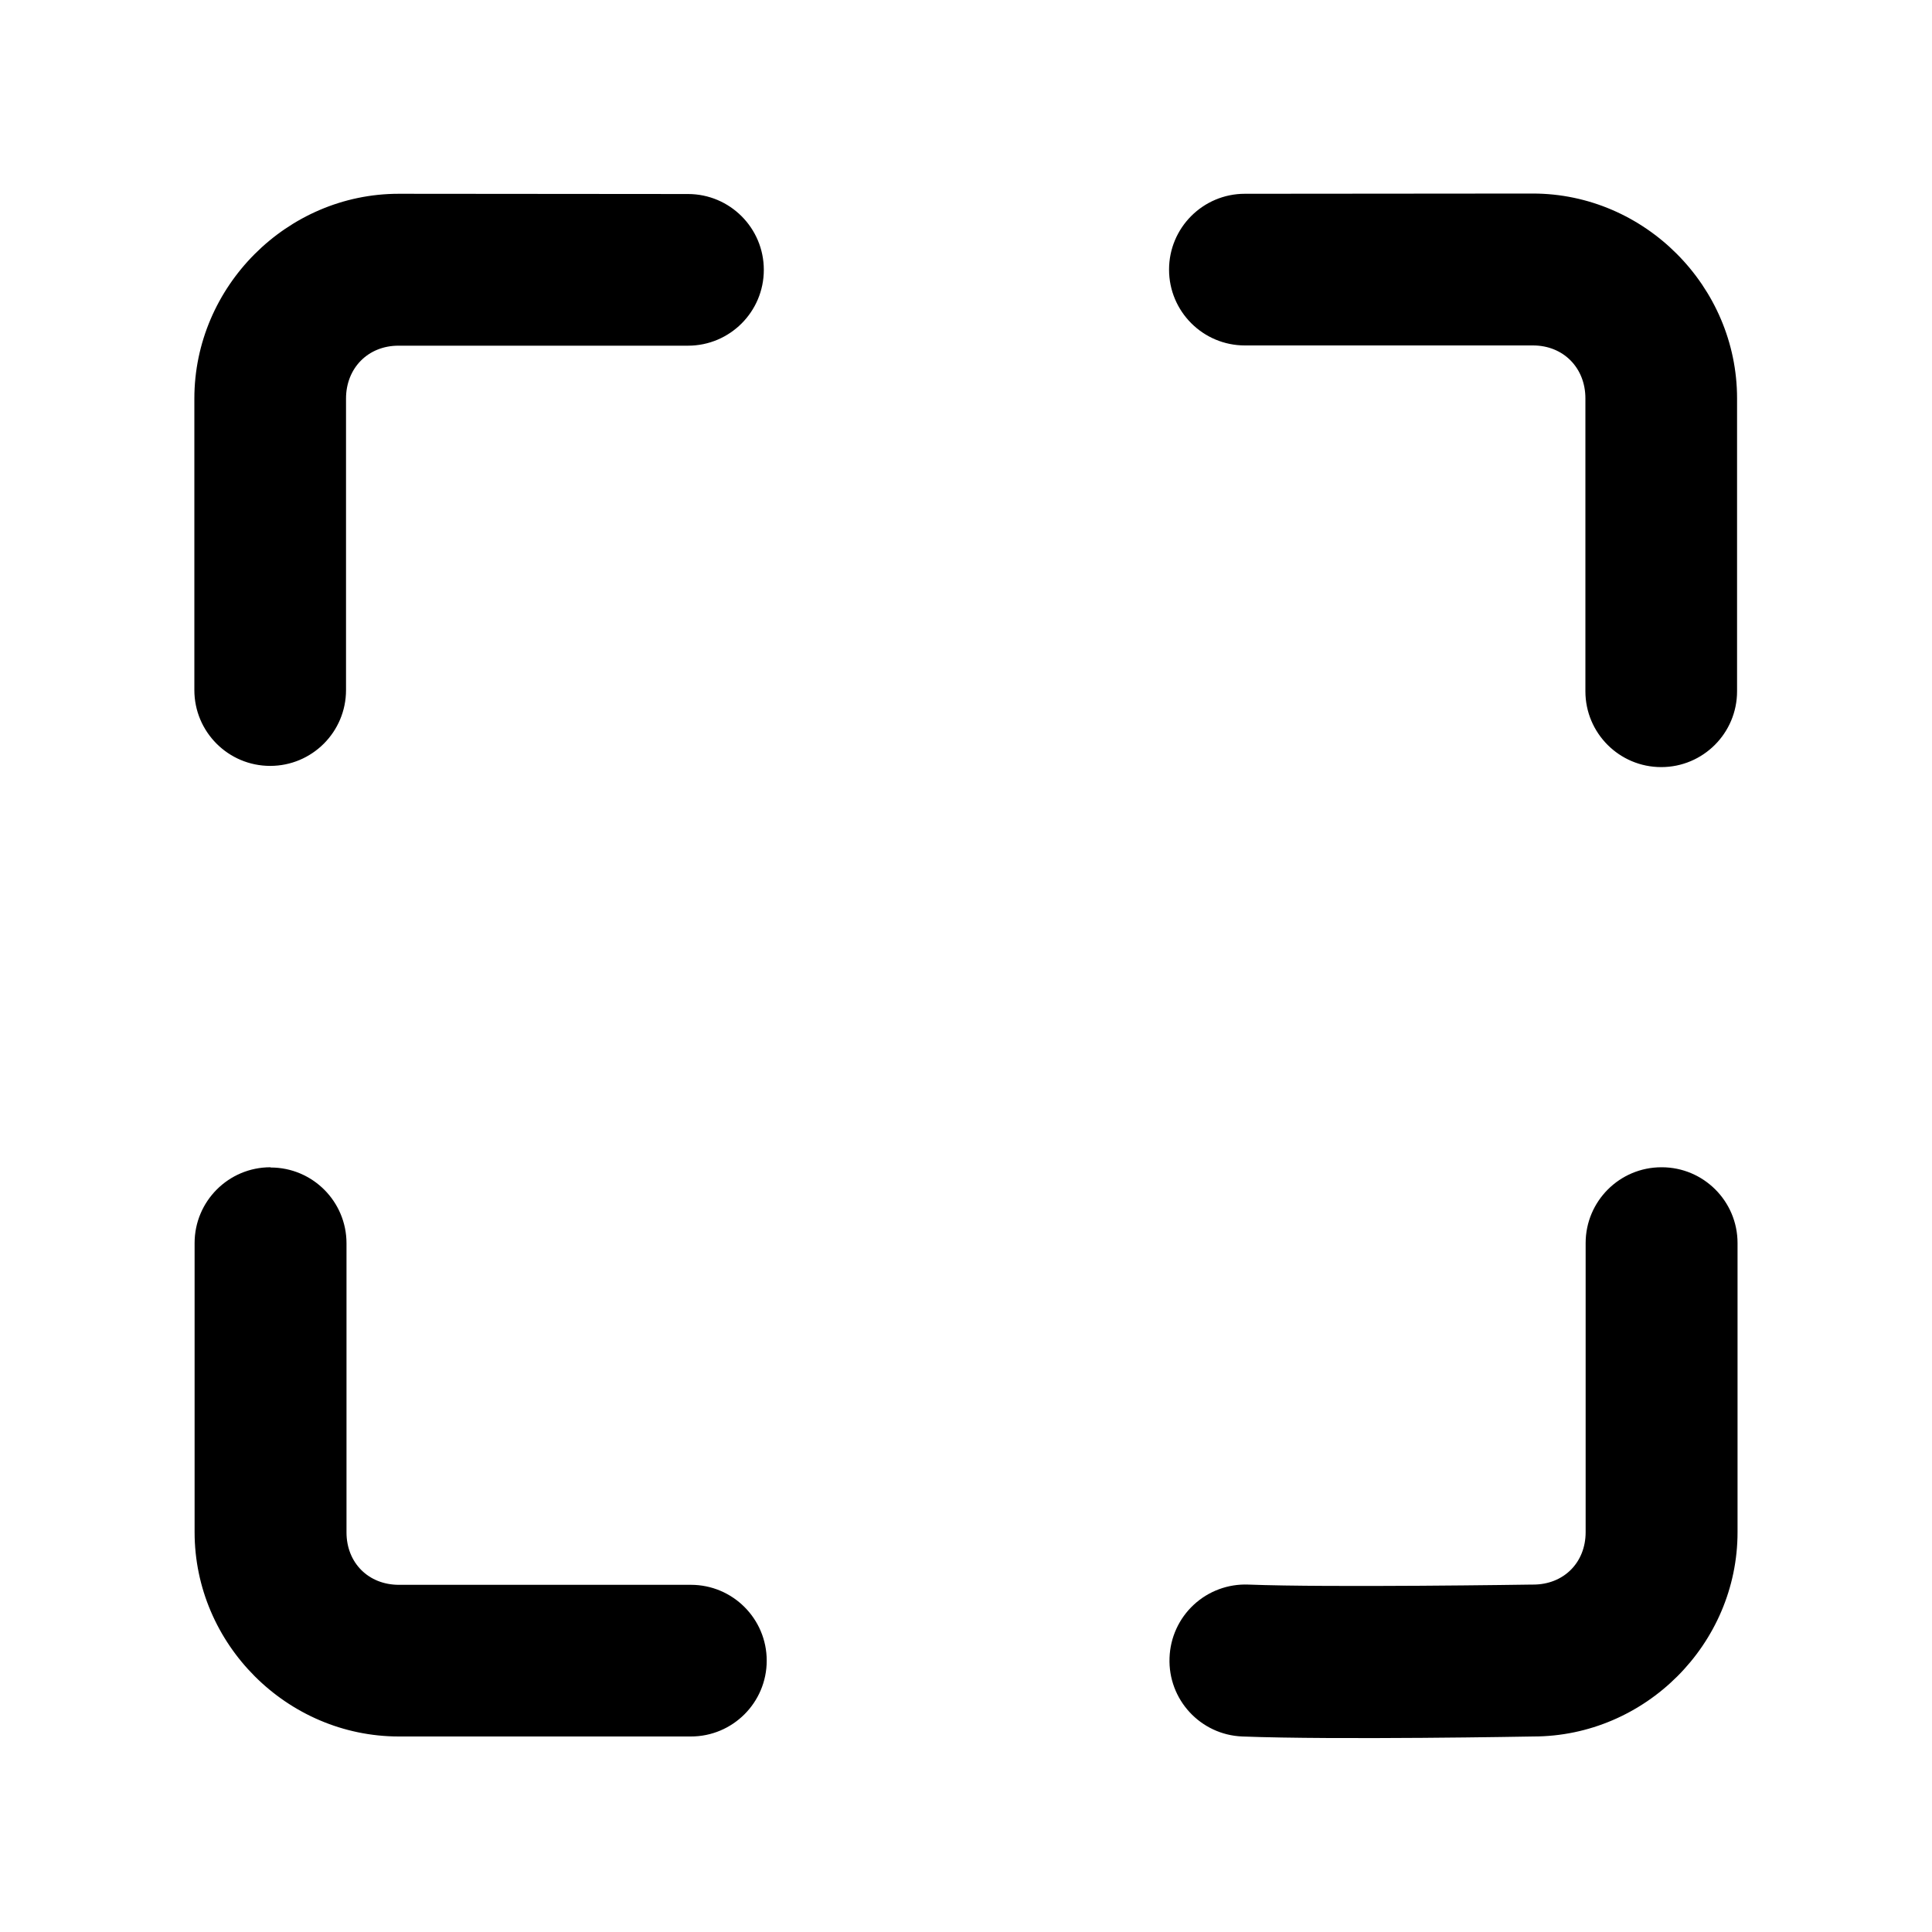
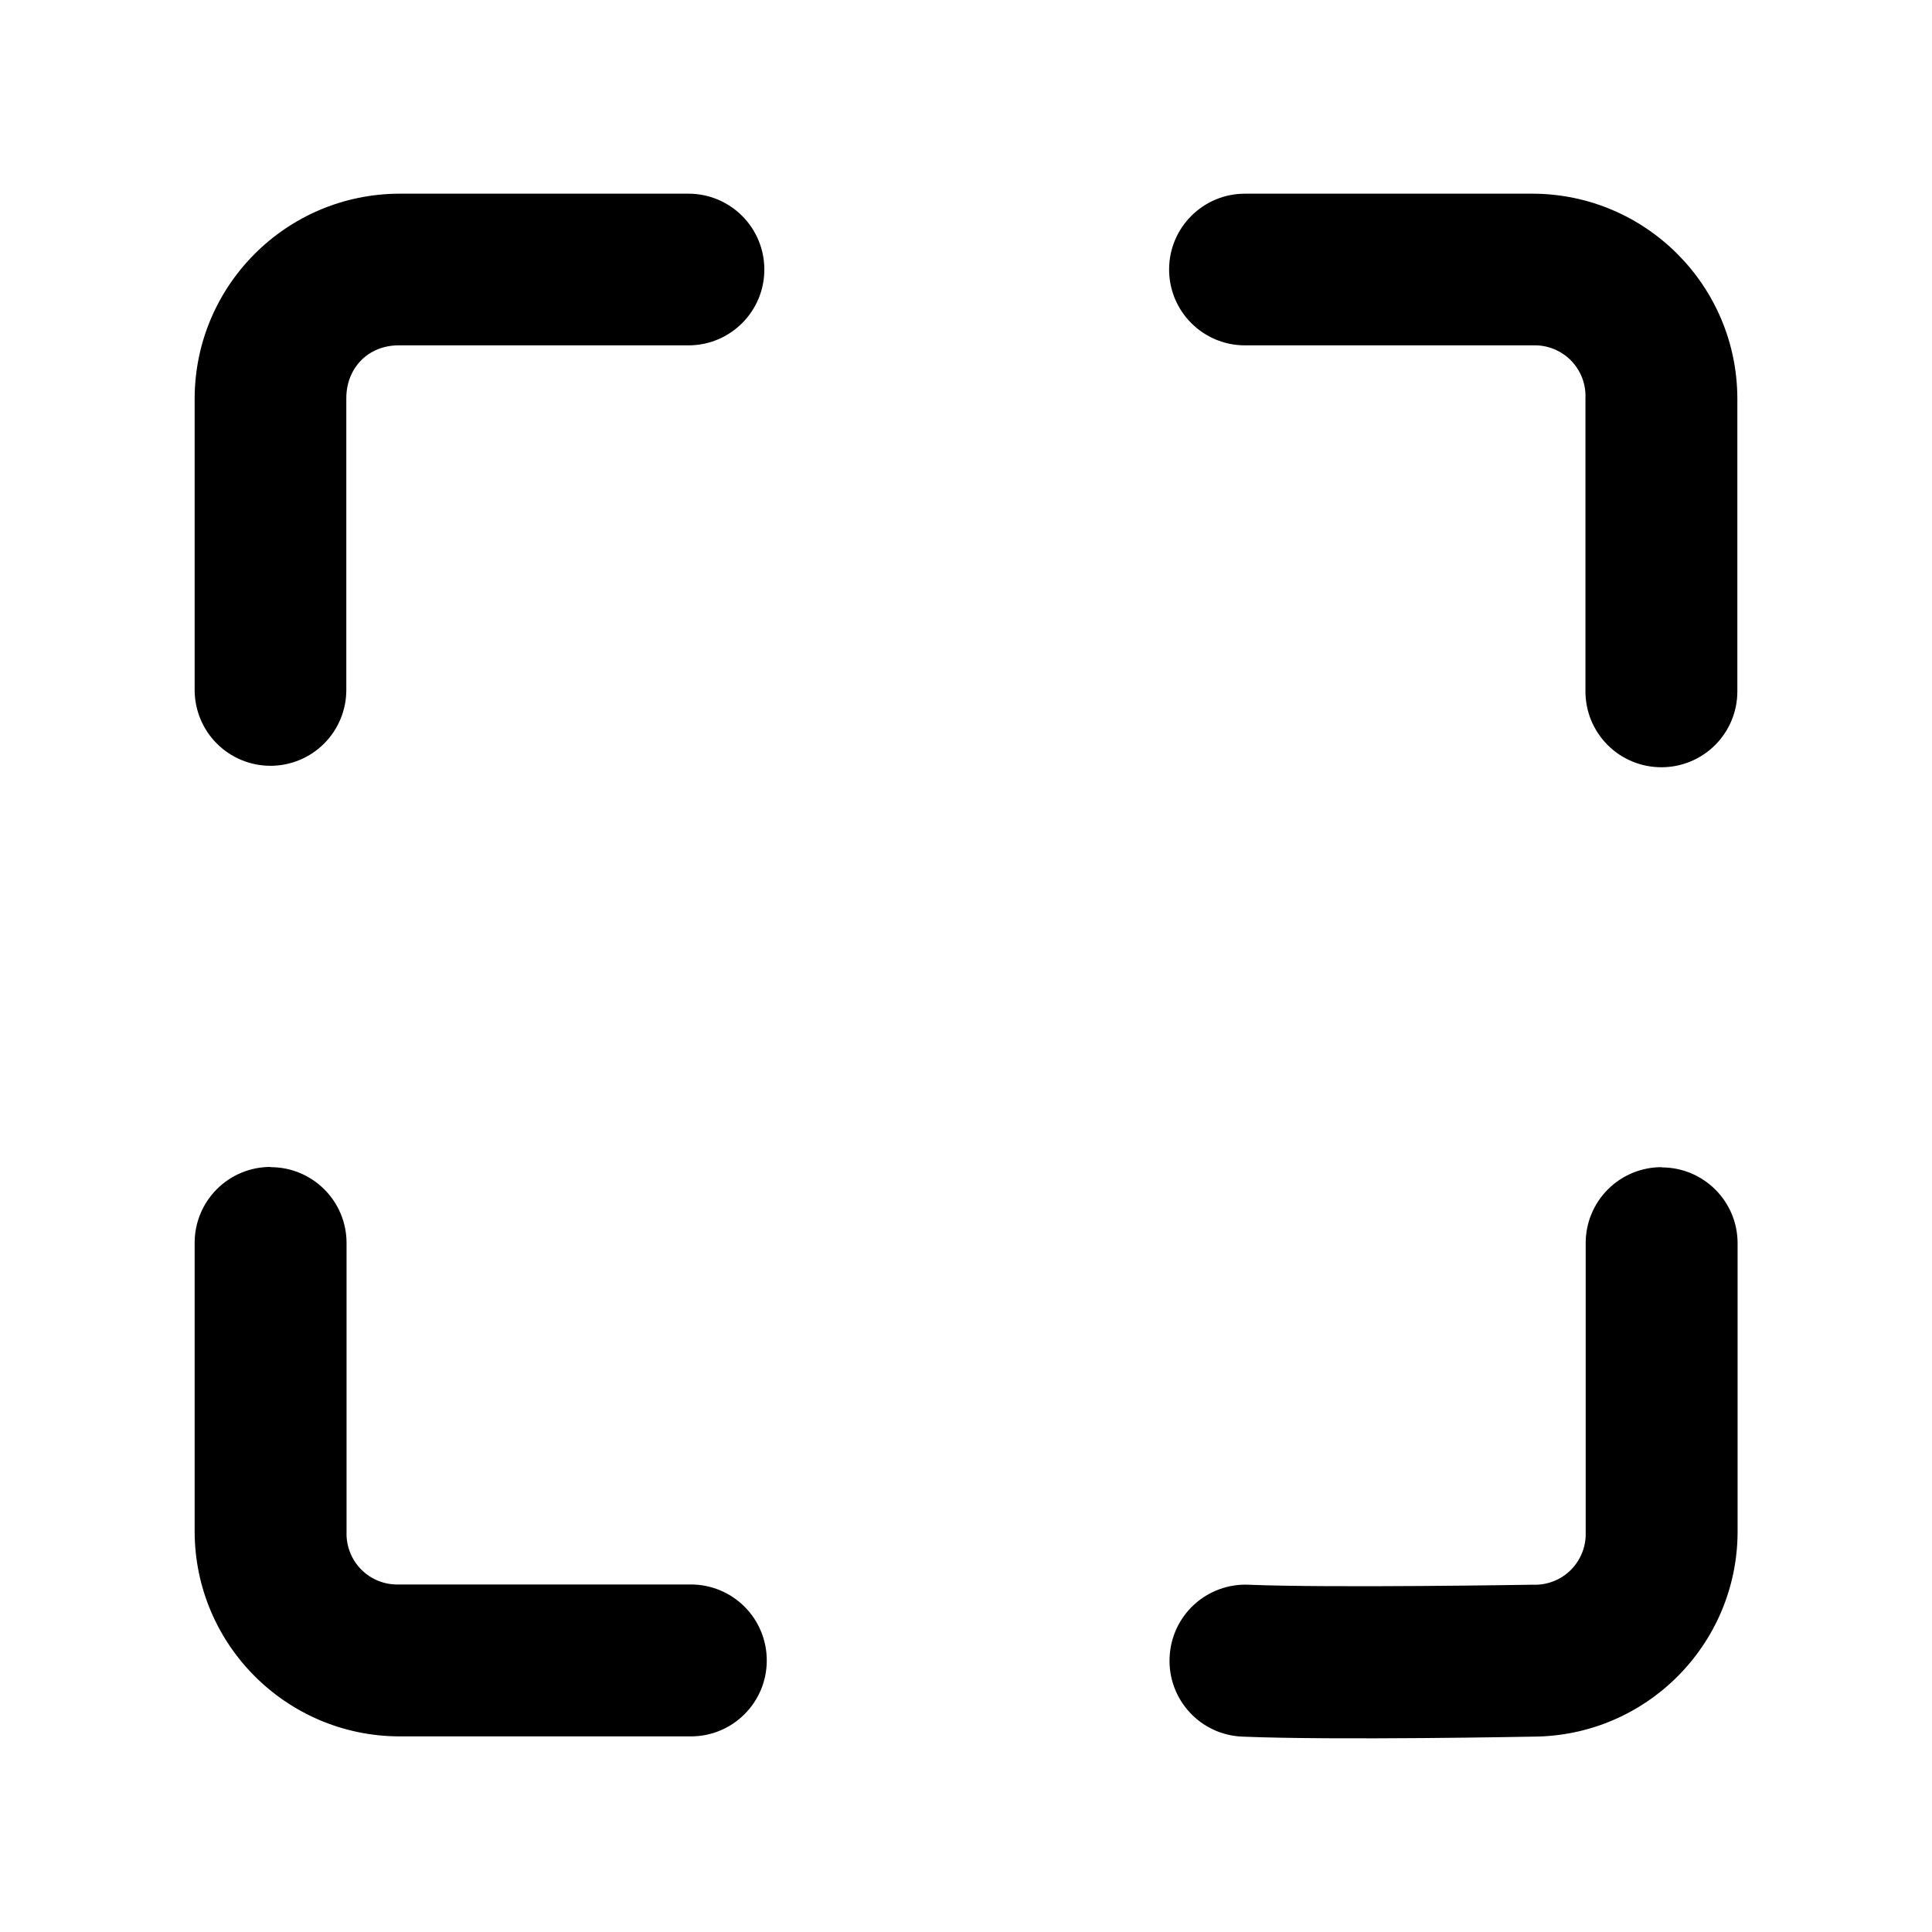
- <svg xmlns="http://www.w3.org/2000/svg" width="8mm" height="8mm" viewBox="0 0 8 8" version="1.1" id="svg1">
-   <defs id="defs1" />
-   <g id="layer1" transform="translate(-192.5482,-104.1766)">
-     <path style="color:#000000;fill:#000000;stroke-linecap:round;stroke-linejoin:round;-inkscape-stroke:none" d="m 194.199,104.979 c -0.463,0 -0.846,0.384 -0.846,0.848 v 1.207 a 0.314,0.314 0 0 0 0.314,0.314 0.314,0.314 0 0 0 0.314,-0.314 v -1.207 c 0,-0.126 0.091,-0.219 0.217,-0.219 h 1.199 a 0.314,0.314 0 0 0 0.314,-0.314 0.314,0.314 0 0 0 -0.314,-0.314 z m 3.504,0 a 0.314,0.314 0 0 0 -0.314,0.314 0.314,0.314 0 0 0 0.314,0.314 h 1.193 c 0.126,0 0.217,0.093 0.217,0.219 v 1.213 a 0.314,0.314 0 0 0 0.314,0.314 0.314,0.314 0 0 0 0.314,-0.314 v -1.213 c 0,-0.463 -0.382,-0.848 -0.846,-0.848 z m -4.035,4.031 a 0.314,0.314 0 0 0 -0.314,0.314 v 1.197 c 0,0.463 0.382,0.846 0.846,0.846 h 1.209 a 0.314,0.314 0 0 0 0.314,-0.314 0.314,0.314 0 0 0 -0.314,-0.314 h -1.209 c -0.126,0 -0.217,-0.091 -0.217,-0.217 v -1.197 a 0.314,0.314 0 0 0 -0.314,-0.314 z m 5.76,0 a 0.314,0.314 0 0 0 -0.314,0.314 v 1.197 c 0,0.126 -0.091,0.217 -0.217,0.217 a 0.315,0.315 0 0 0 -0.006,0 c 0,0 -0.835,0.013 -1.174,0 a 0.314,0.314 0 0 0 -0.326,0.303 0.314,0.314 0 0 0 0.301,0.326 c 0.391,0.015 1.197,1.4e-4 1.205,0 0.463,0 0.846,-0.382 0.846,-0.846 v -1.197 a 0.314,0.314 0 0 0 -0.314,-0.314 z" id="path451-1" />
-   </g>
+ <svg xmlns="http://www.w3.org/2000/svg" width="8mm" height="8mm" viewBox="0 0 8 8">
+   <path d="M194.2 104.979a.85.85 0 0 0-.846.847v1.207a.314.314 0 0 0 .314.315.314.314 0 0 0 .314-.315v-1.207c0-.126.091-.219.217-.219h1.2a.314.314 0 0 0 .314-.314.314.314 0 0 0-.315-.314zm3.503 0a.314.314 0 0 0-.314.314.314.314 0 0 0 .314.314h1.193a.21.21 0 0 1 .217.22v1.212a.314.314 0 0 0 .315.315.314.314 0 0 0 .314-.315v-1.213a.85.85 0 0 0-.846-.847zm-4.035 4.03a.314.314 0 0 0-.314.315v1.197a.85.85 0 0 0 .845.846h1.21a.314.314 0 0 0 .314-.314.314.314 0 0 0-.315-.315H194.2a.21.21 0 0 1-.217-.217v-1.197a.314.314 0 0 0-.314-.314m5.76 0a.314.314 0 0 0-.315.315v1.197a.21.21 0 0 1-.217.217h-.006s-.834.014-1.173 0a.314.314 0 0 0-.327.303.314.314 0 0 0 .301.326c.391.016 1.198 0 1.205 0a.85.85 0 0 0 .846-.846v-1.197a.314.314 0 0 0-.314-.314z" style="color:#000;fill:#000;stroke-linecap:round;stroke-linejoin:round;-inkscape-stroke:none" transform="translate(-192.548 -104.177)" />
</svg>
